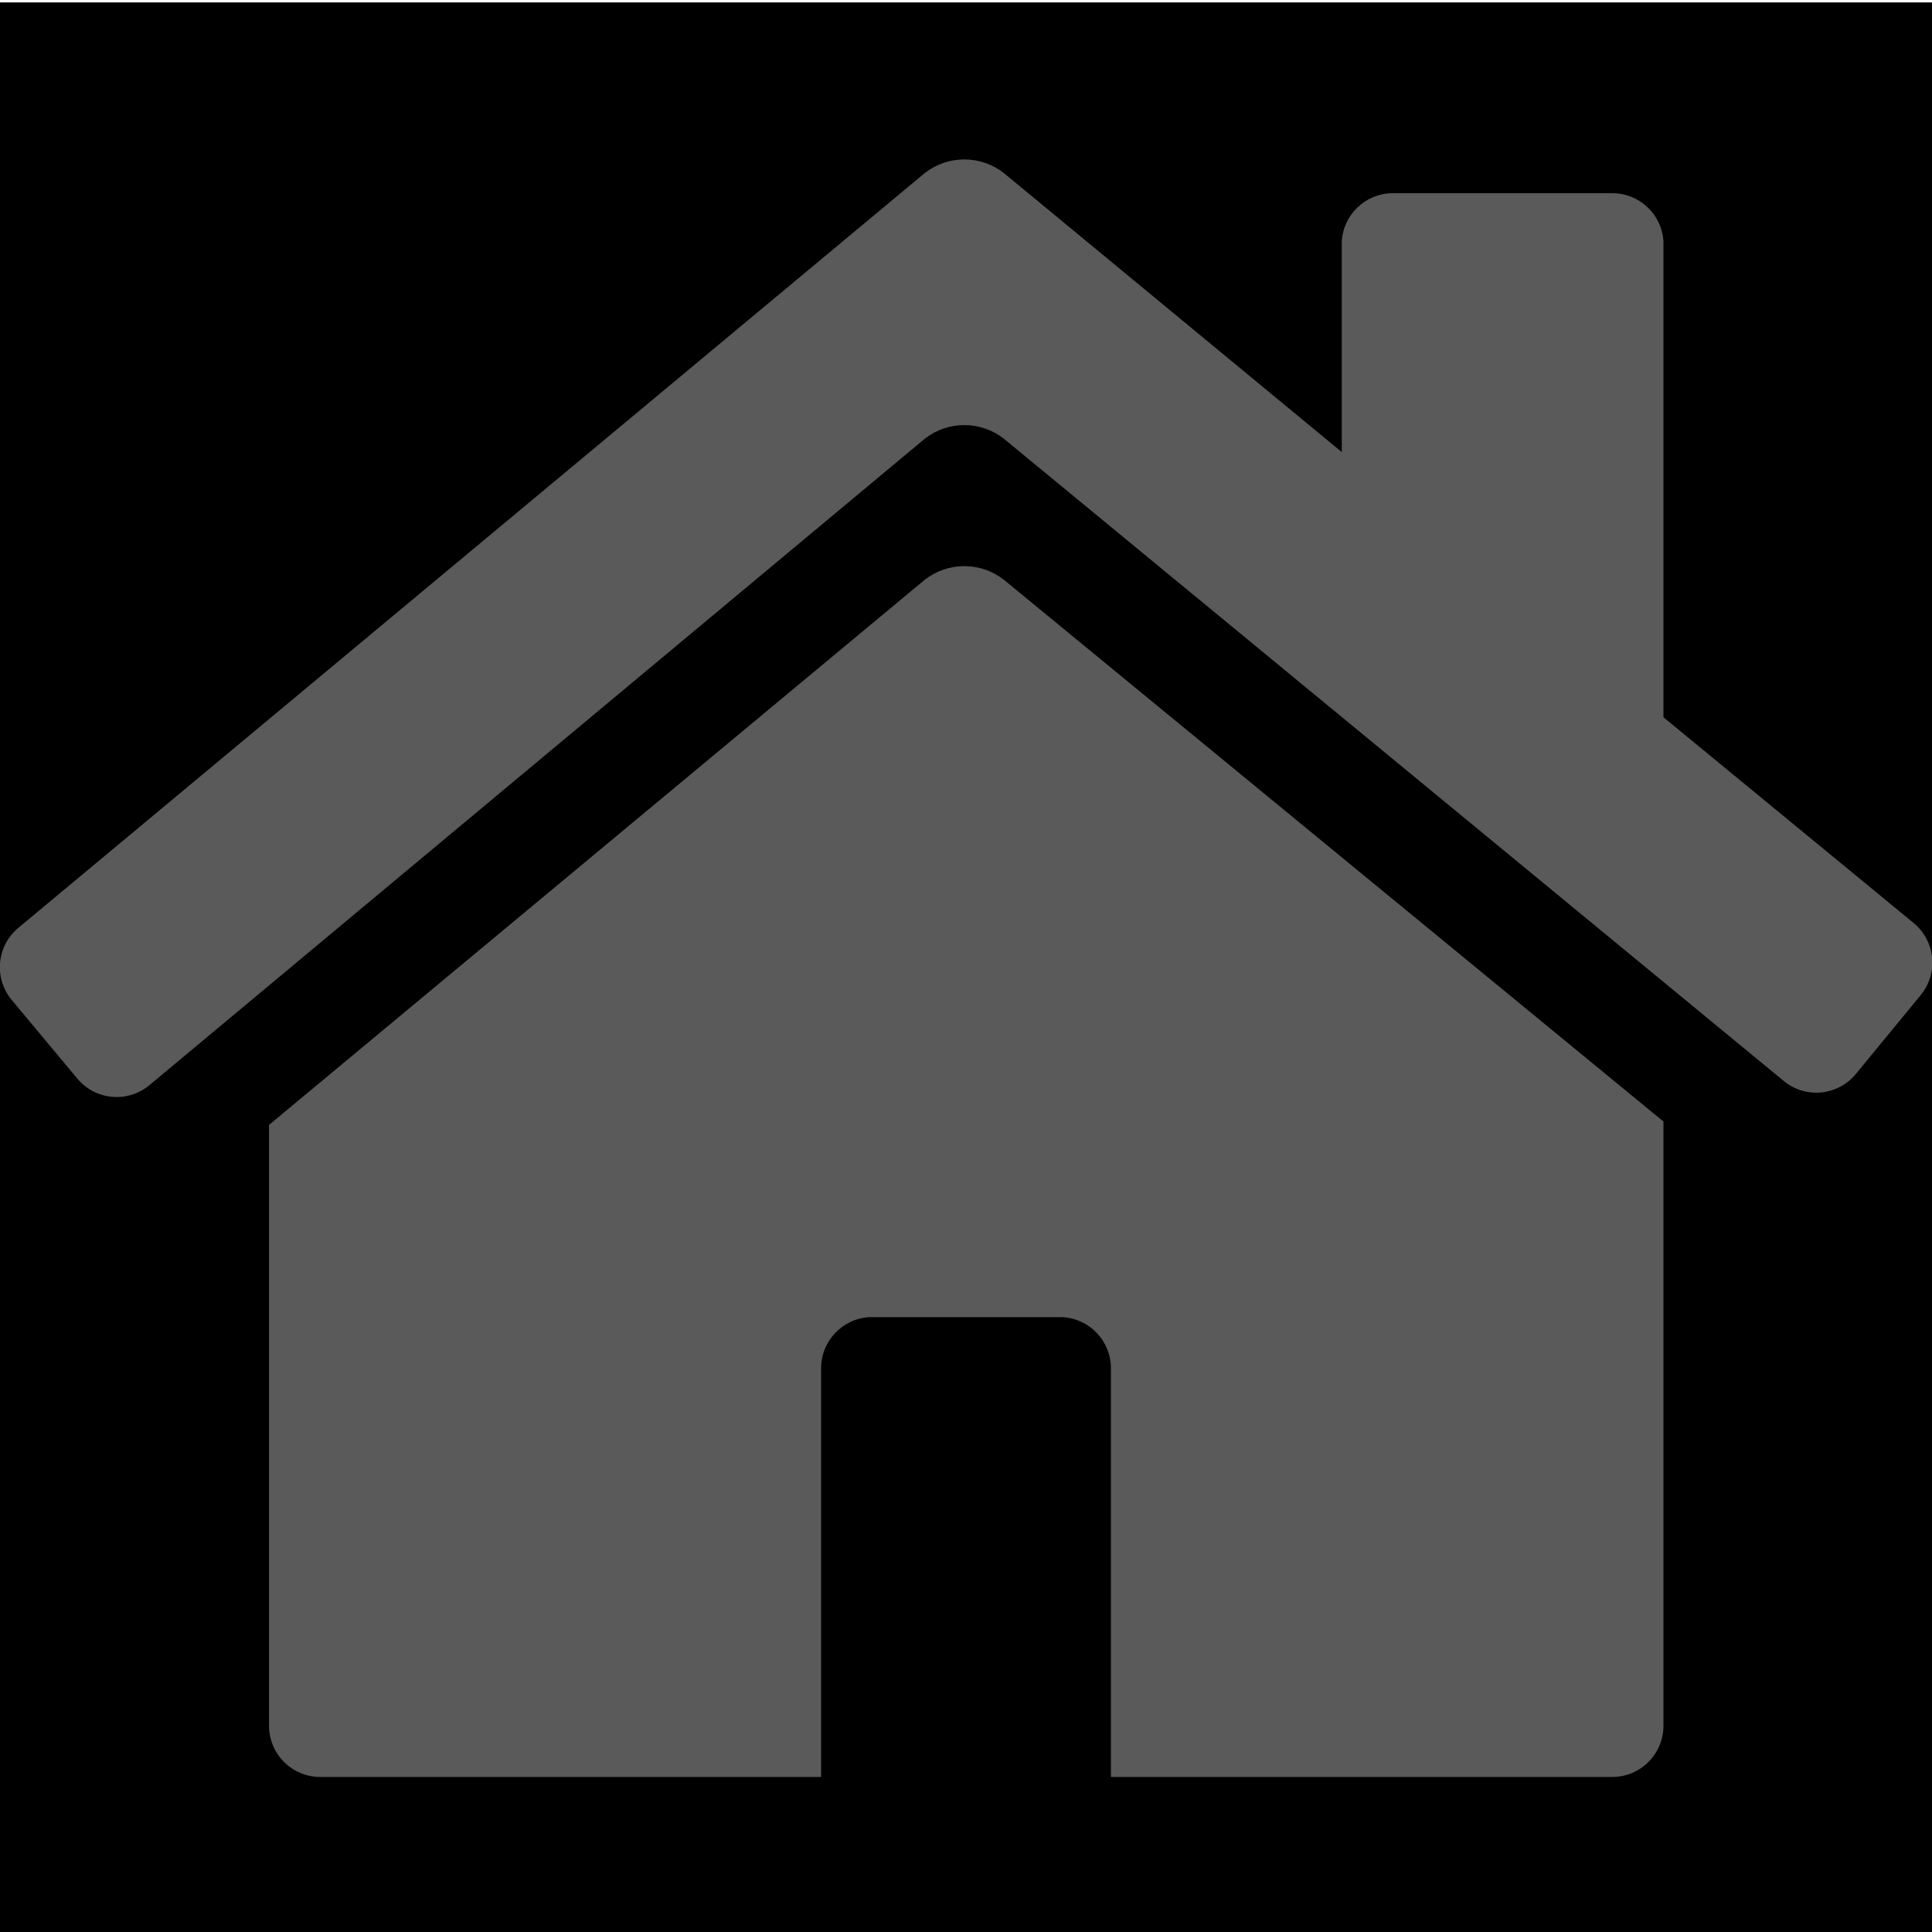
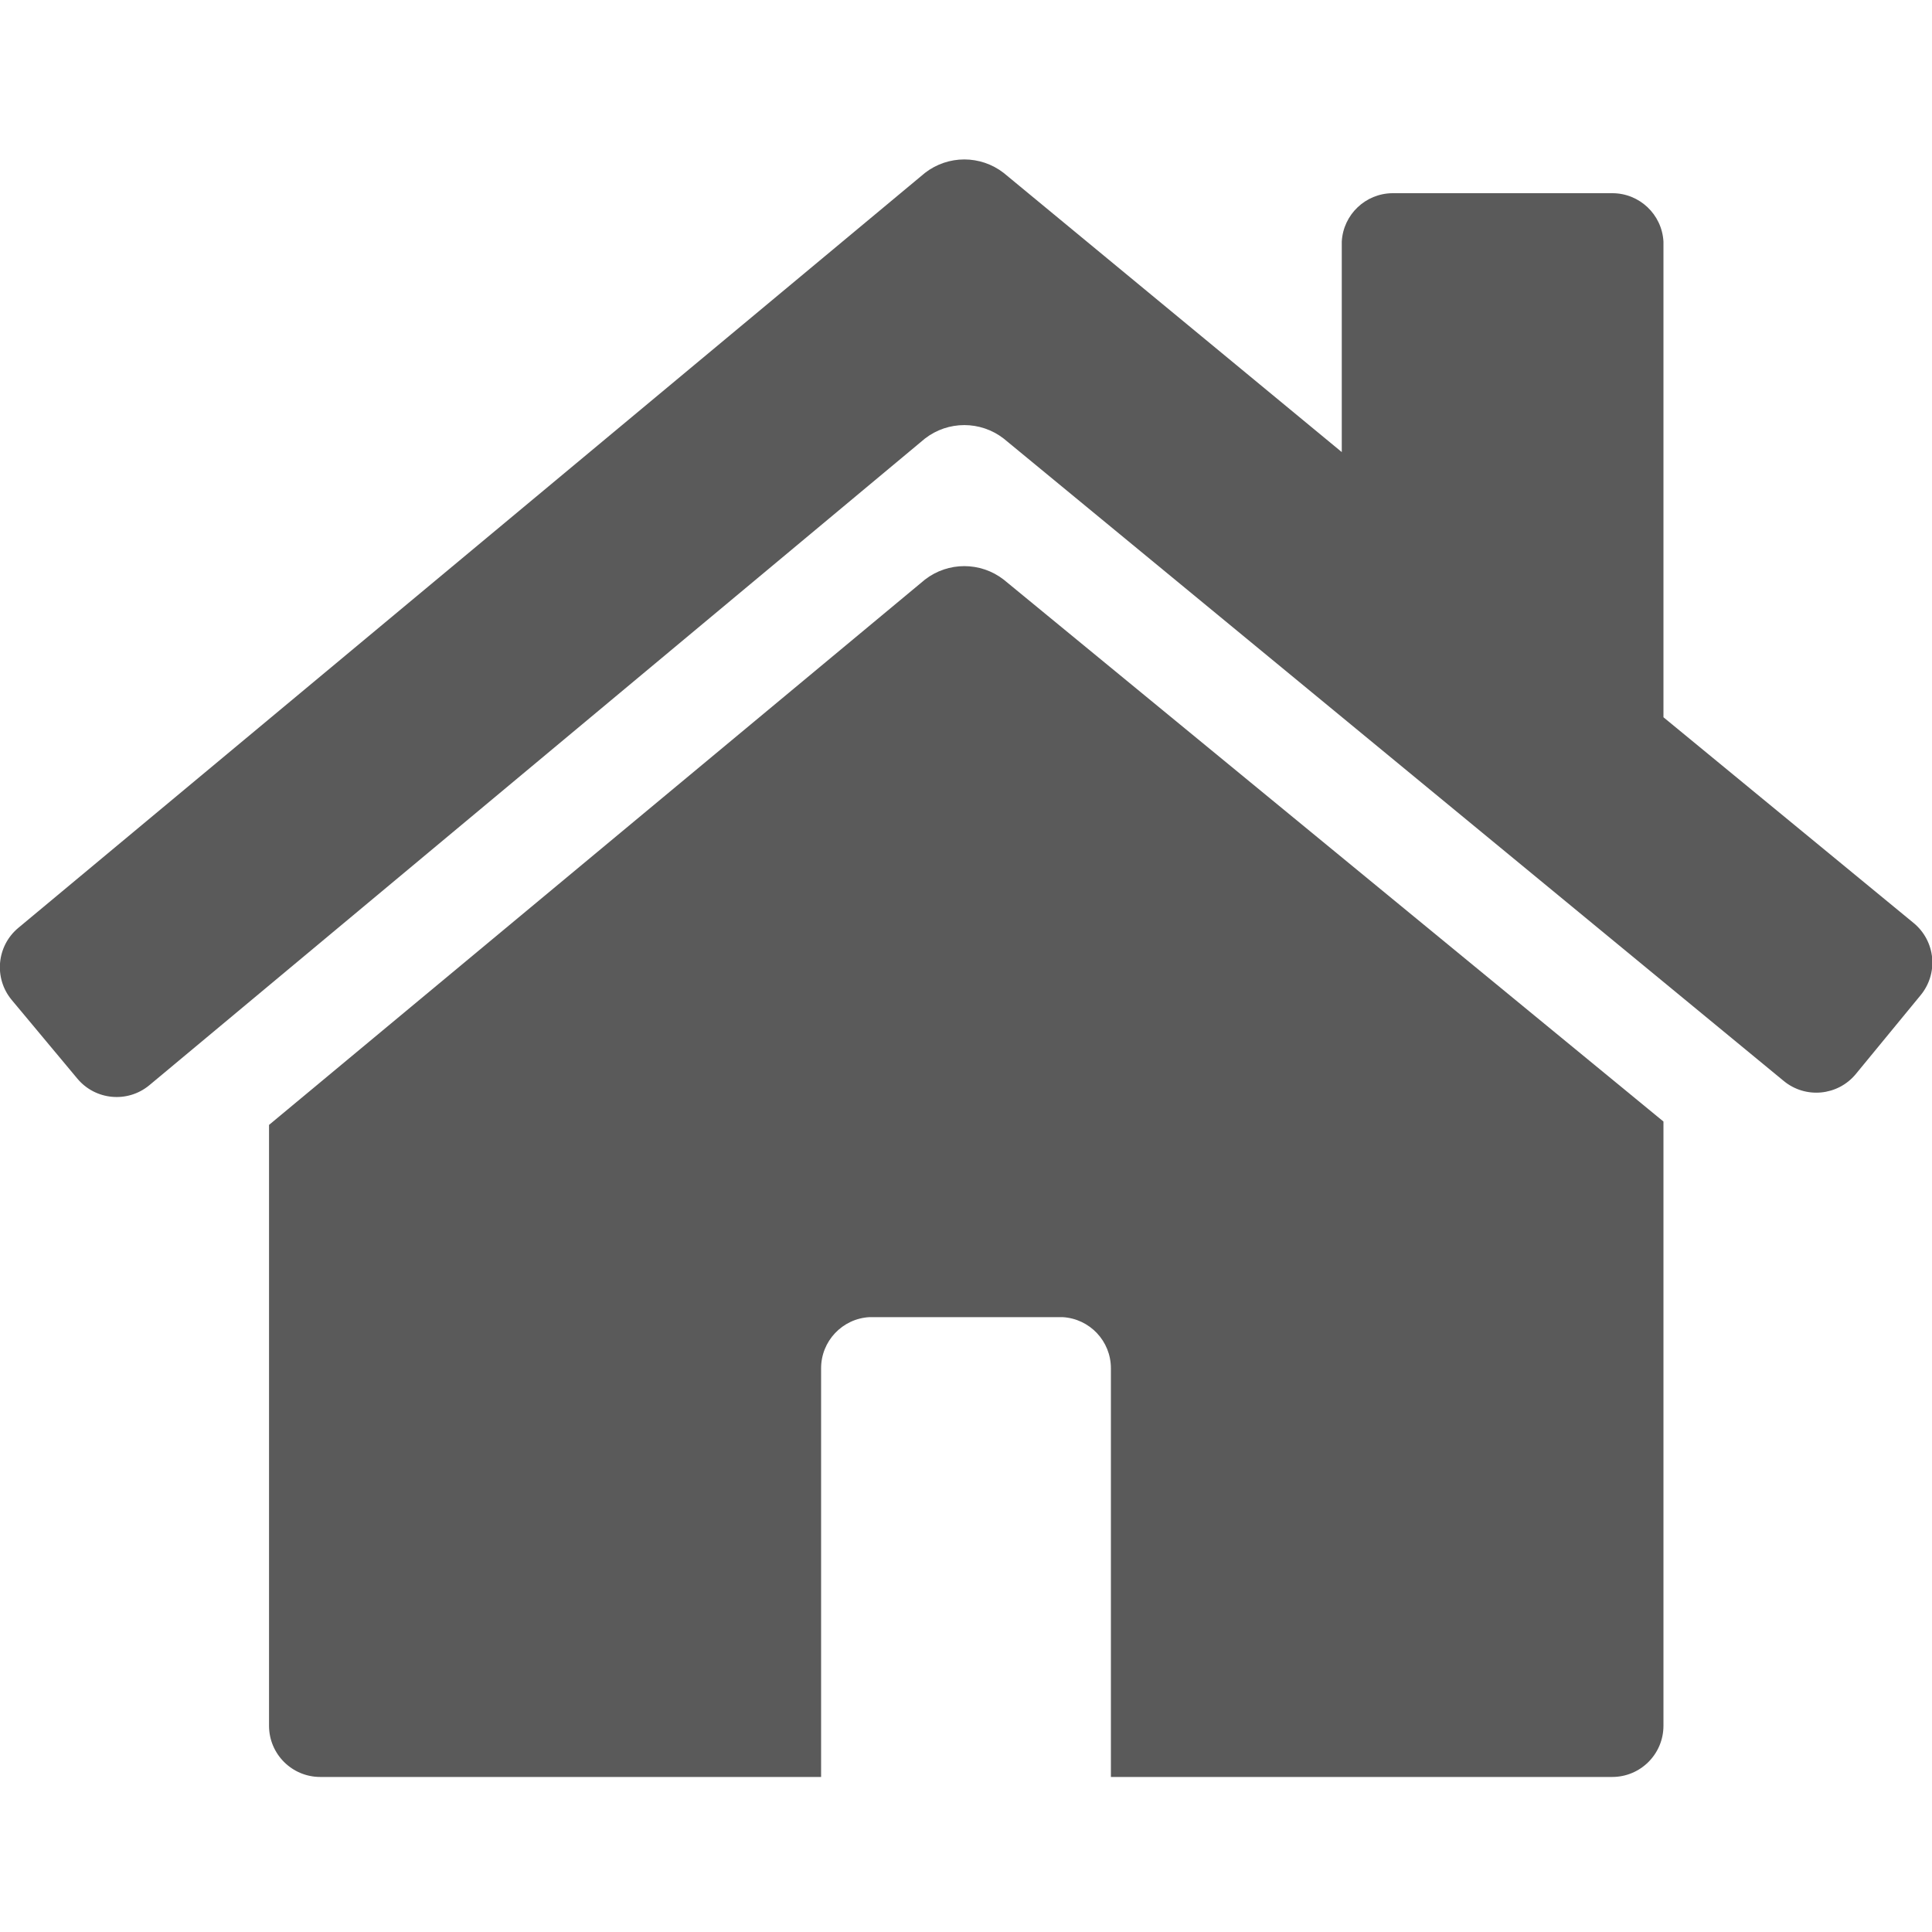
<svg xmlns="http://www.w3.org/2000/svg" id="_01" data-name="01" viewBox="0 0 40 40">
  <defs>
-     <style>.cls-2{fill:#5a5a5a;fill-rule:evenodd;}</style>
+     <style>
+             .cls-2{fill:#5a5a5a;fill-rule:evenodd;}
+         </style>
  </defs>
-   <rect class="cls-1" y="0.05" width="40" height="40" />
-   <path class="cls-2" d="M39.62,19.11l-5.18-4.26V5A1.06,1.06,0,0,0,33.38,4H28.83A1.06,1.06,0,0,0,27.78,5V9.36l-7-5.78a1.33,1.33,0,0,0-1.63,0L.38,19.21A1.06,1.06,0,0,0,.24,20.7L1.6,22.33a1.06,1.06,0,0,0,1.49.14L19.15,9.08a1.33,1.33,0,0,1,1.63,0l16.15,13.3a1.06,1.06,0,0,0,1.49-.14l1.34-1.63A1.06,1.06,0,0,0,39.62,19.11Z" />
-   <path class="cls-2" d="M20.78,12a1.33,1.33,0,0,0-1.63,0L5.57,23.29V35.73a1.06,1.06,0,0,0,1.06,1.06H17V28.33A1.06,1.06,0,0,1,18,27.27H22A1.06,1.06,0,0,1,23,28.33v8.46H33.38a1.06,1.06,0,0,0,1.06-1.06V23.22Z" />
+   <path d="M39.62,19.11l-5.18-4.26V5A1.06,1.06,0,0,0,33.38,4H28.83A1.06,1.06,0,0,0,27.78,5V9.36l-7-5.78a1.33,1.33,0,0,0-1.63,0L.38,19.21A1.06,1.06,0,0,0,.24,20.7L1.6,22.33a1.06,1.06,0,0,0,1.49.14L19.15,9.08a1.33,1.33,0,0,1,1.63,0l16.15,13.3a1.06,1.06,0,0,0,1.49-.14l1.34-1.63A1.06,1.06,0,0,0,39.62,19.11Z" class="cls-2" />
+   <path d="M20.78,12a1.33,1.33,0,0,0-1.63,0L5.57,23.29V35.73a1.06,1.06,0,0,0,1.06,1.06H17V28.33A1.06,1.06,0,0,1,18,27.27H22A1.06,1.06,0,0,1,23,28.33v8.46H33.38a1.06,1.06,0,0,0,1.06-1.06V23.22Z" class="cls-2" />
</svg>
